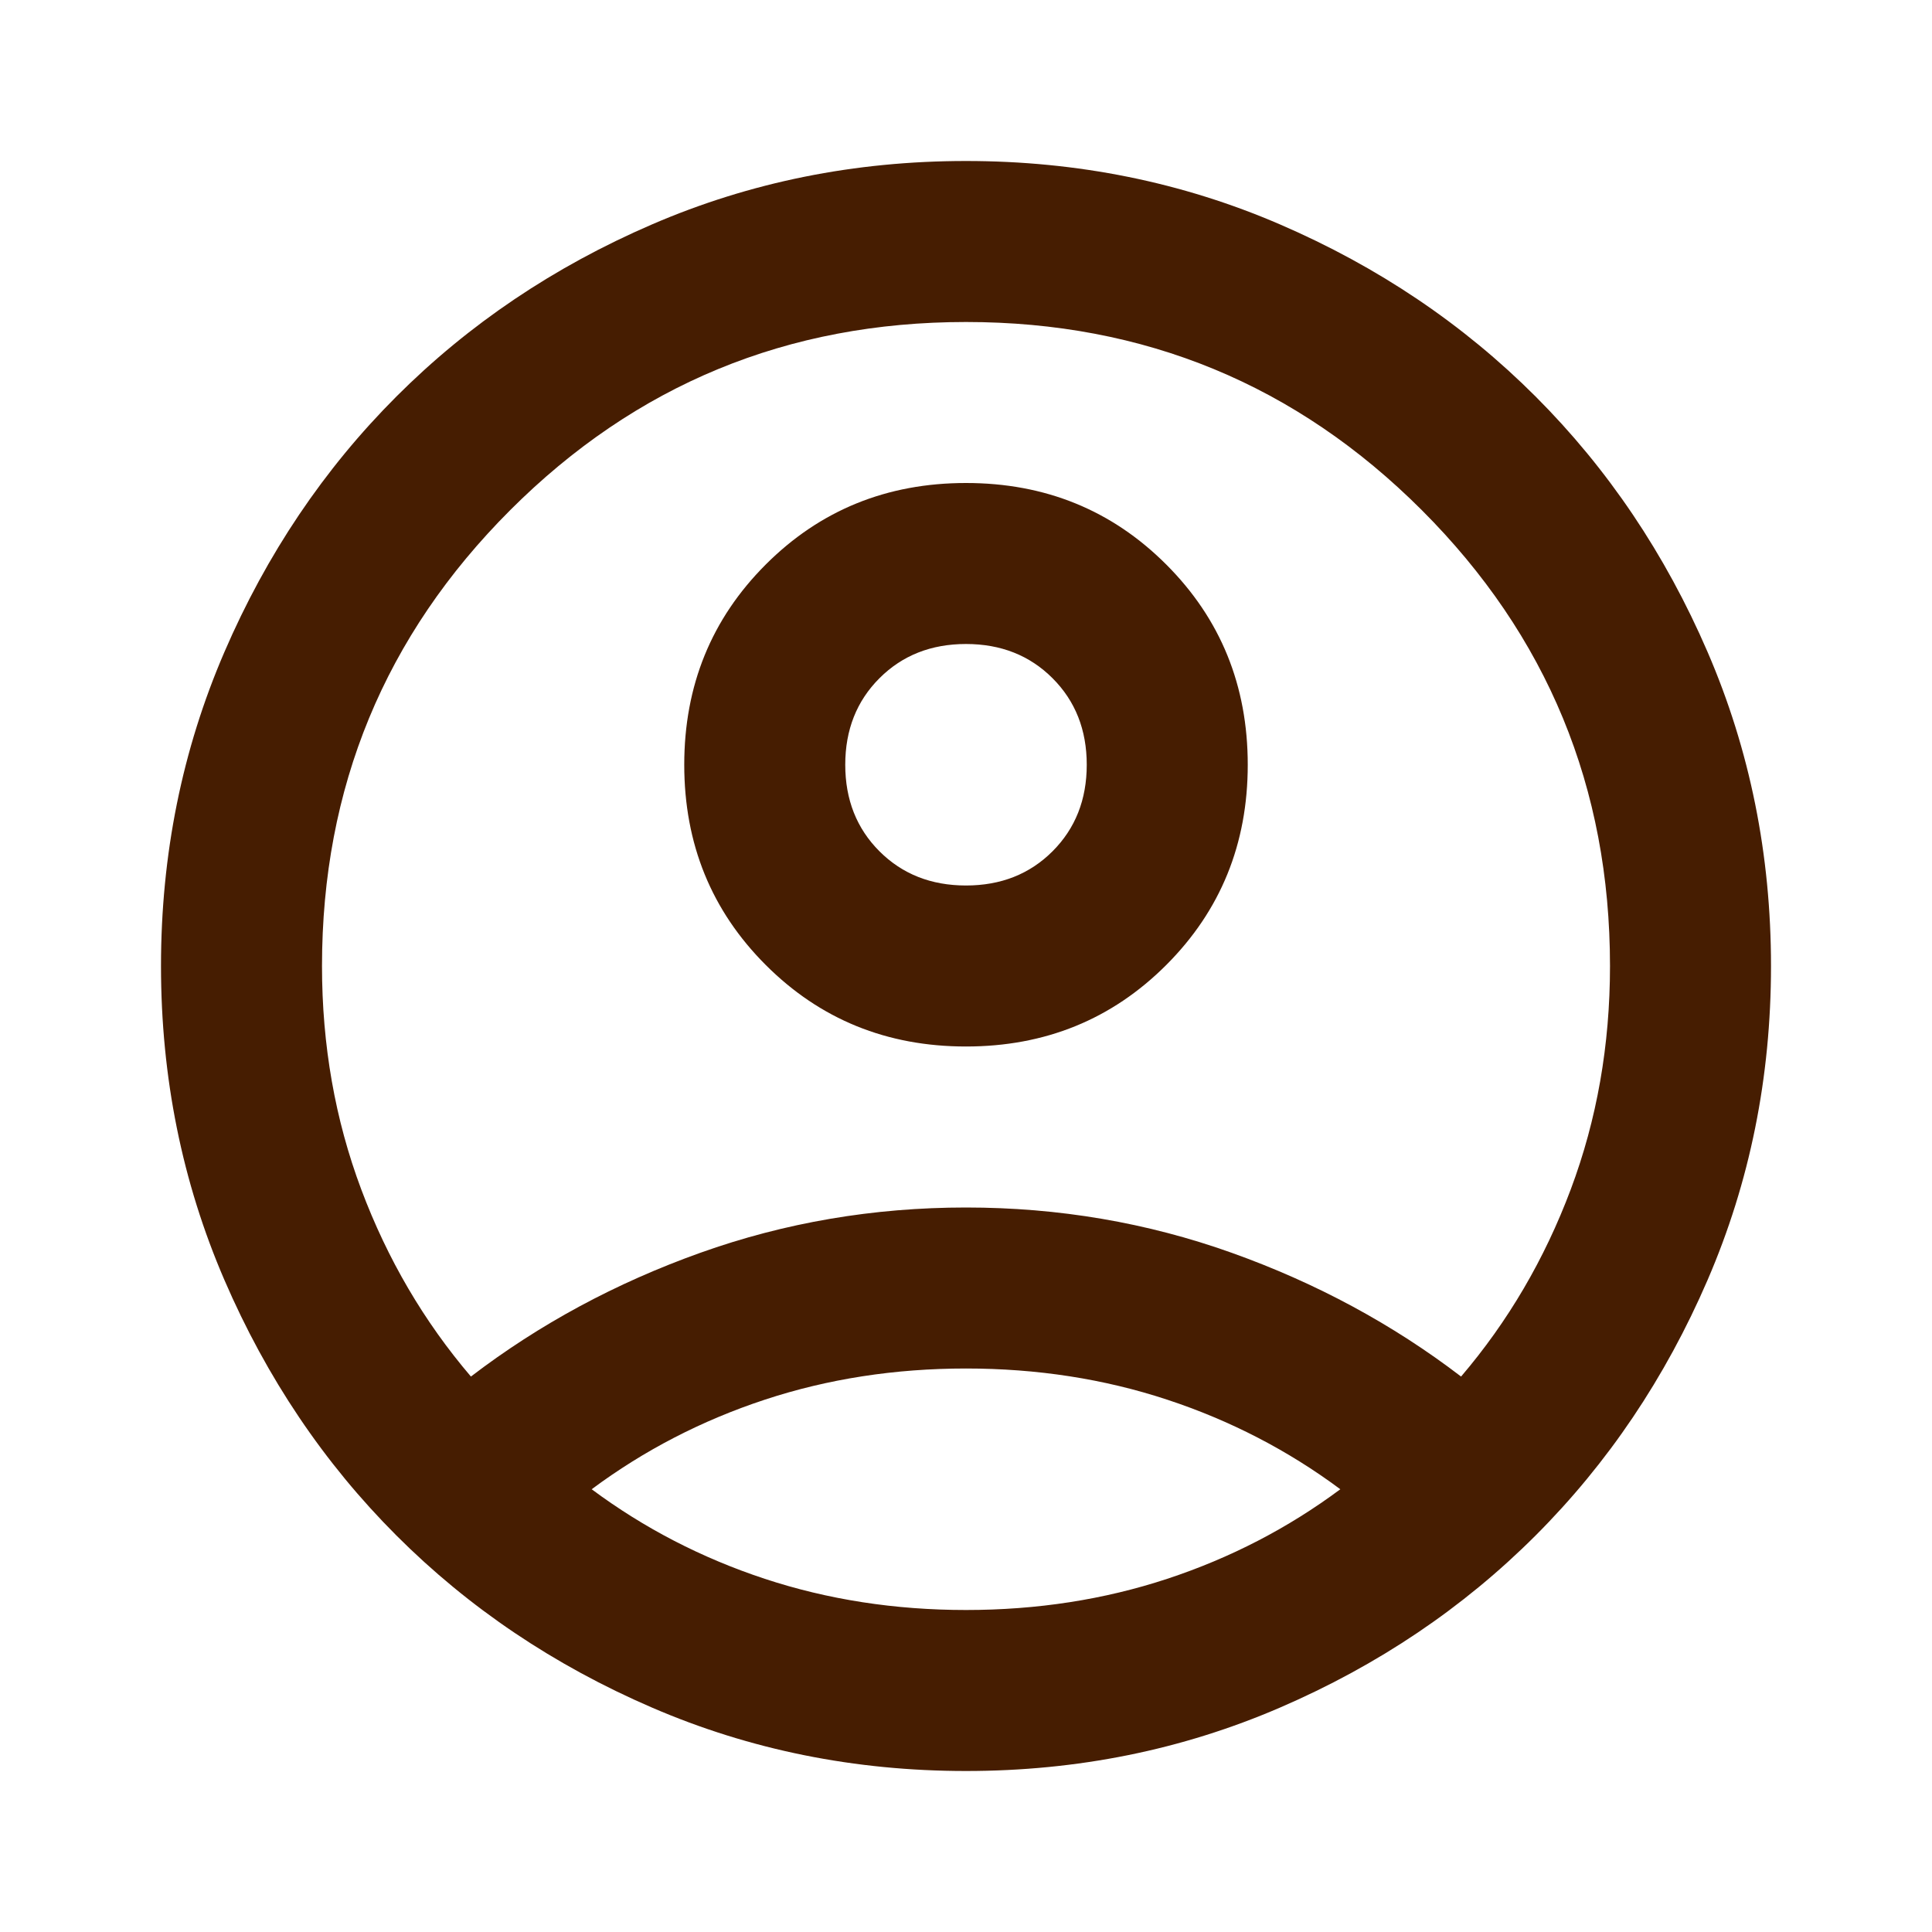
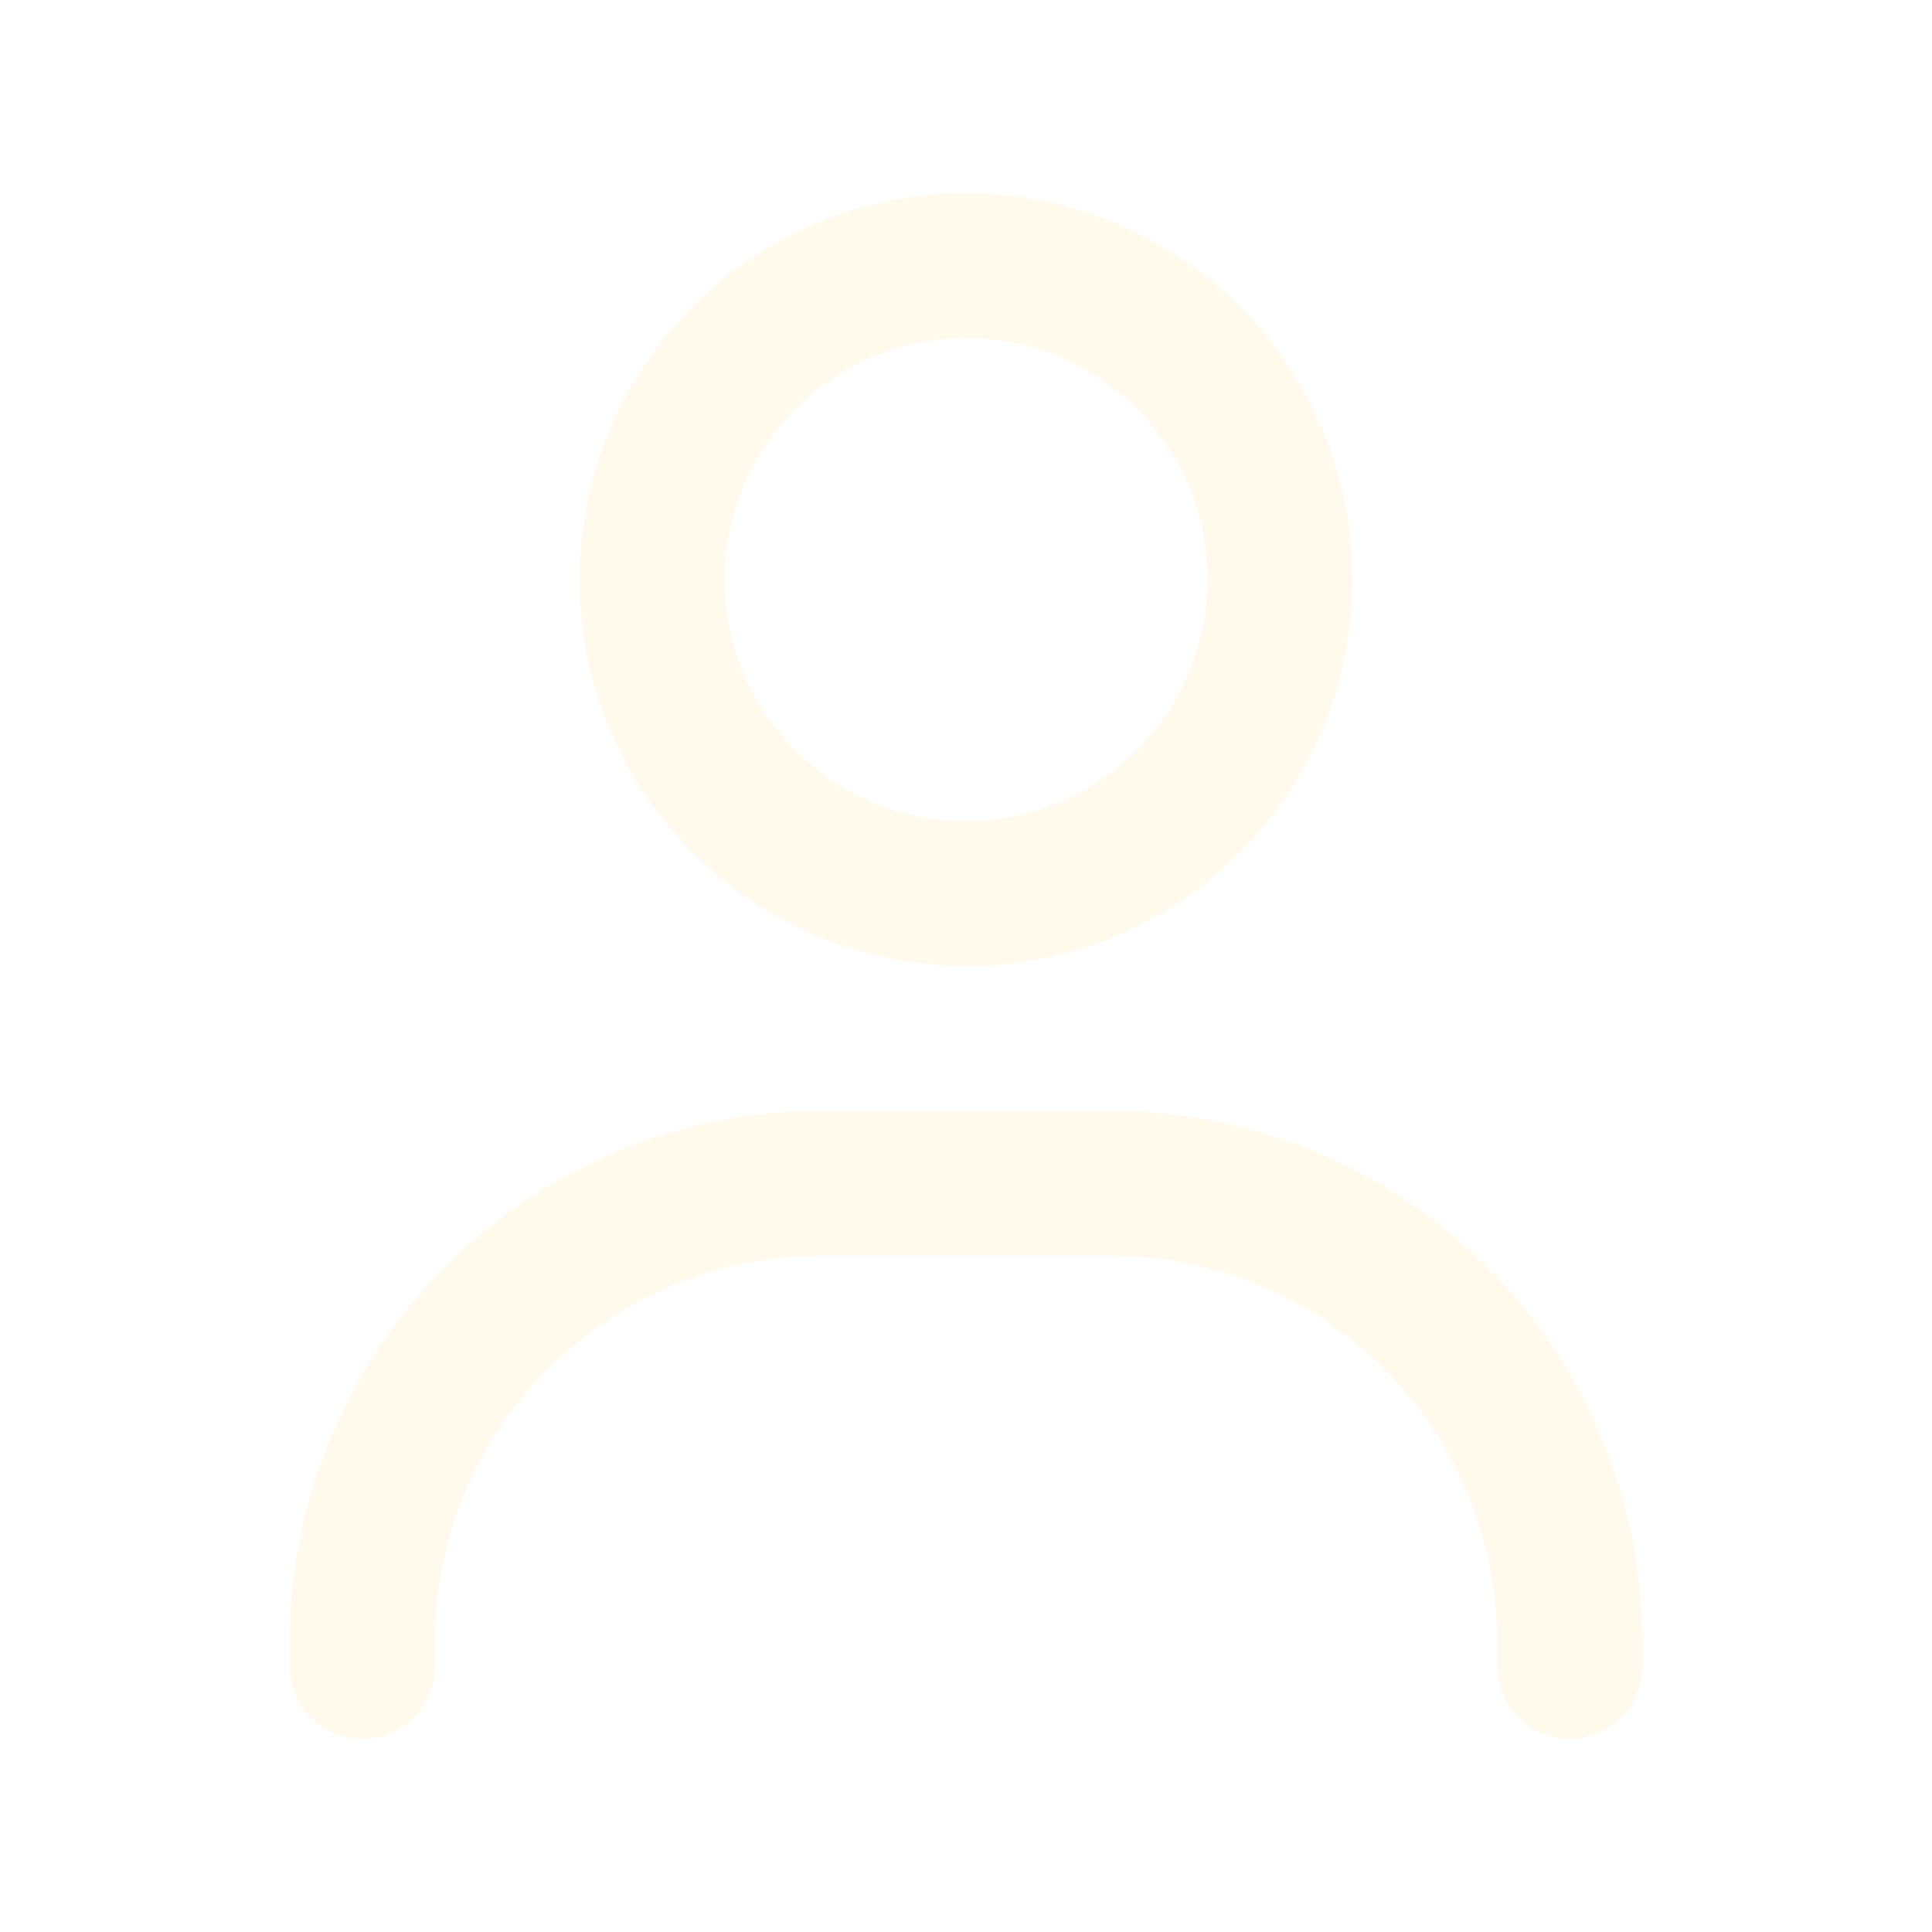
- <svg xmlns="http://www.w3.org/2000/svg" height="24px" viewBox="0 -960 960 960" width="24px" fill="#461d01">
-   <path d="M234-276q51-39 114-61.5T480-360q69 0 132 22.5T726-276q35-41 54.5-93T800-480q0-133-93.5-226.5T480-800q-133 0-226.5 93.5T160-480q0 59 19.5 111t54.5 93Zm246-164q-59 0-99.5-40.5T340-580q0-59 40.5-99.5T480-720q59 0 99.5 40.5T620-580q0 59-40.5 99.5T480-440Zm0 360q-83 0-156-31.5T197-197q-54-54-85.5-127T80-480q0-83 31.5-156T197-763q54-54 127-85.5T480-880q83 0 156 31.5T763-763q54 54 85.5 127T880-480q0 83-31.5 156T763-197q-54 54-127 85.5T480-80Zm0-80q53 0 100-15.5t86-44.5q-39-29-86-44.5T480-280q-53 0-100 15.5T294-220q39 29 86 44.5T480-160Zm0-360q26 0 43-17t17-43q0-26-17-43t-43-17q-26 0-43 17t-17 43q0 26 17 43t43 17Zm0-60Zm0 360Z" />
+ <svg xmlns="http://www.w3.org/2000/svg" viewBox="0 0 640 640">
+   <path fill="#fffaeb" d="M240 192C240 147.8 275.8 112 320 112C364.2 112 400 147.8 400 192C400 236.2 364.2 272 320 272C275.8 272 240 236.2 240 192zM448 192C448 121.3 390.7 64 320 64C249.3 64 192 121.3 192 192C192 262.7 249.3 320 320 320C390.7 320 448 262.7 448 192zM144 544C144 473.3 201.3 416 272 416L368 416C438.7 416 496 473.3 496 544L496 552C496 565.3 506.7 576 520 576C533.3 576 544 565.3 544 552L544 544C544 446.8 465.2 368 368 368L272 368C174.8 368 96 446.8 96 544L96 552C96 565.3 106.7 576 120 576C133.3 576 144 565.3 144 552L144 544z" />
</svg>
